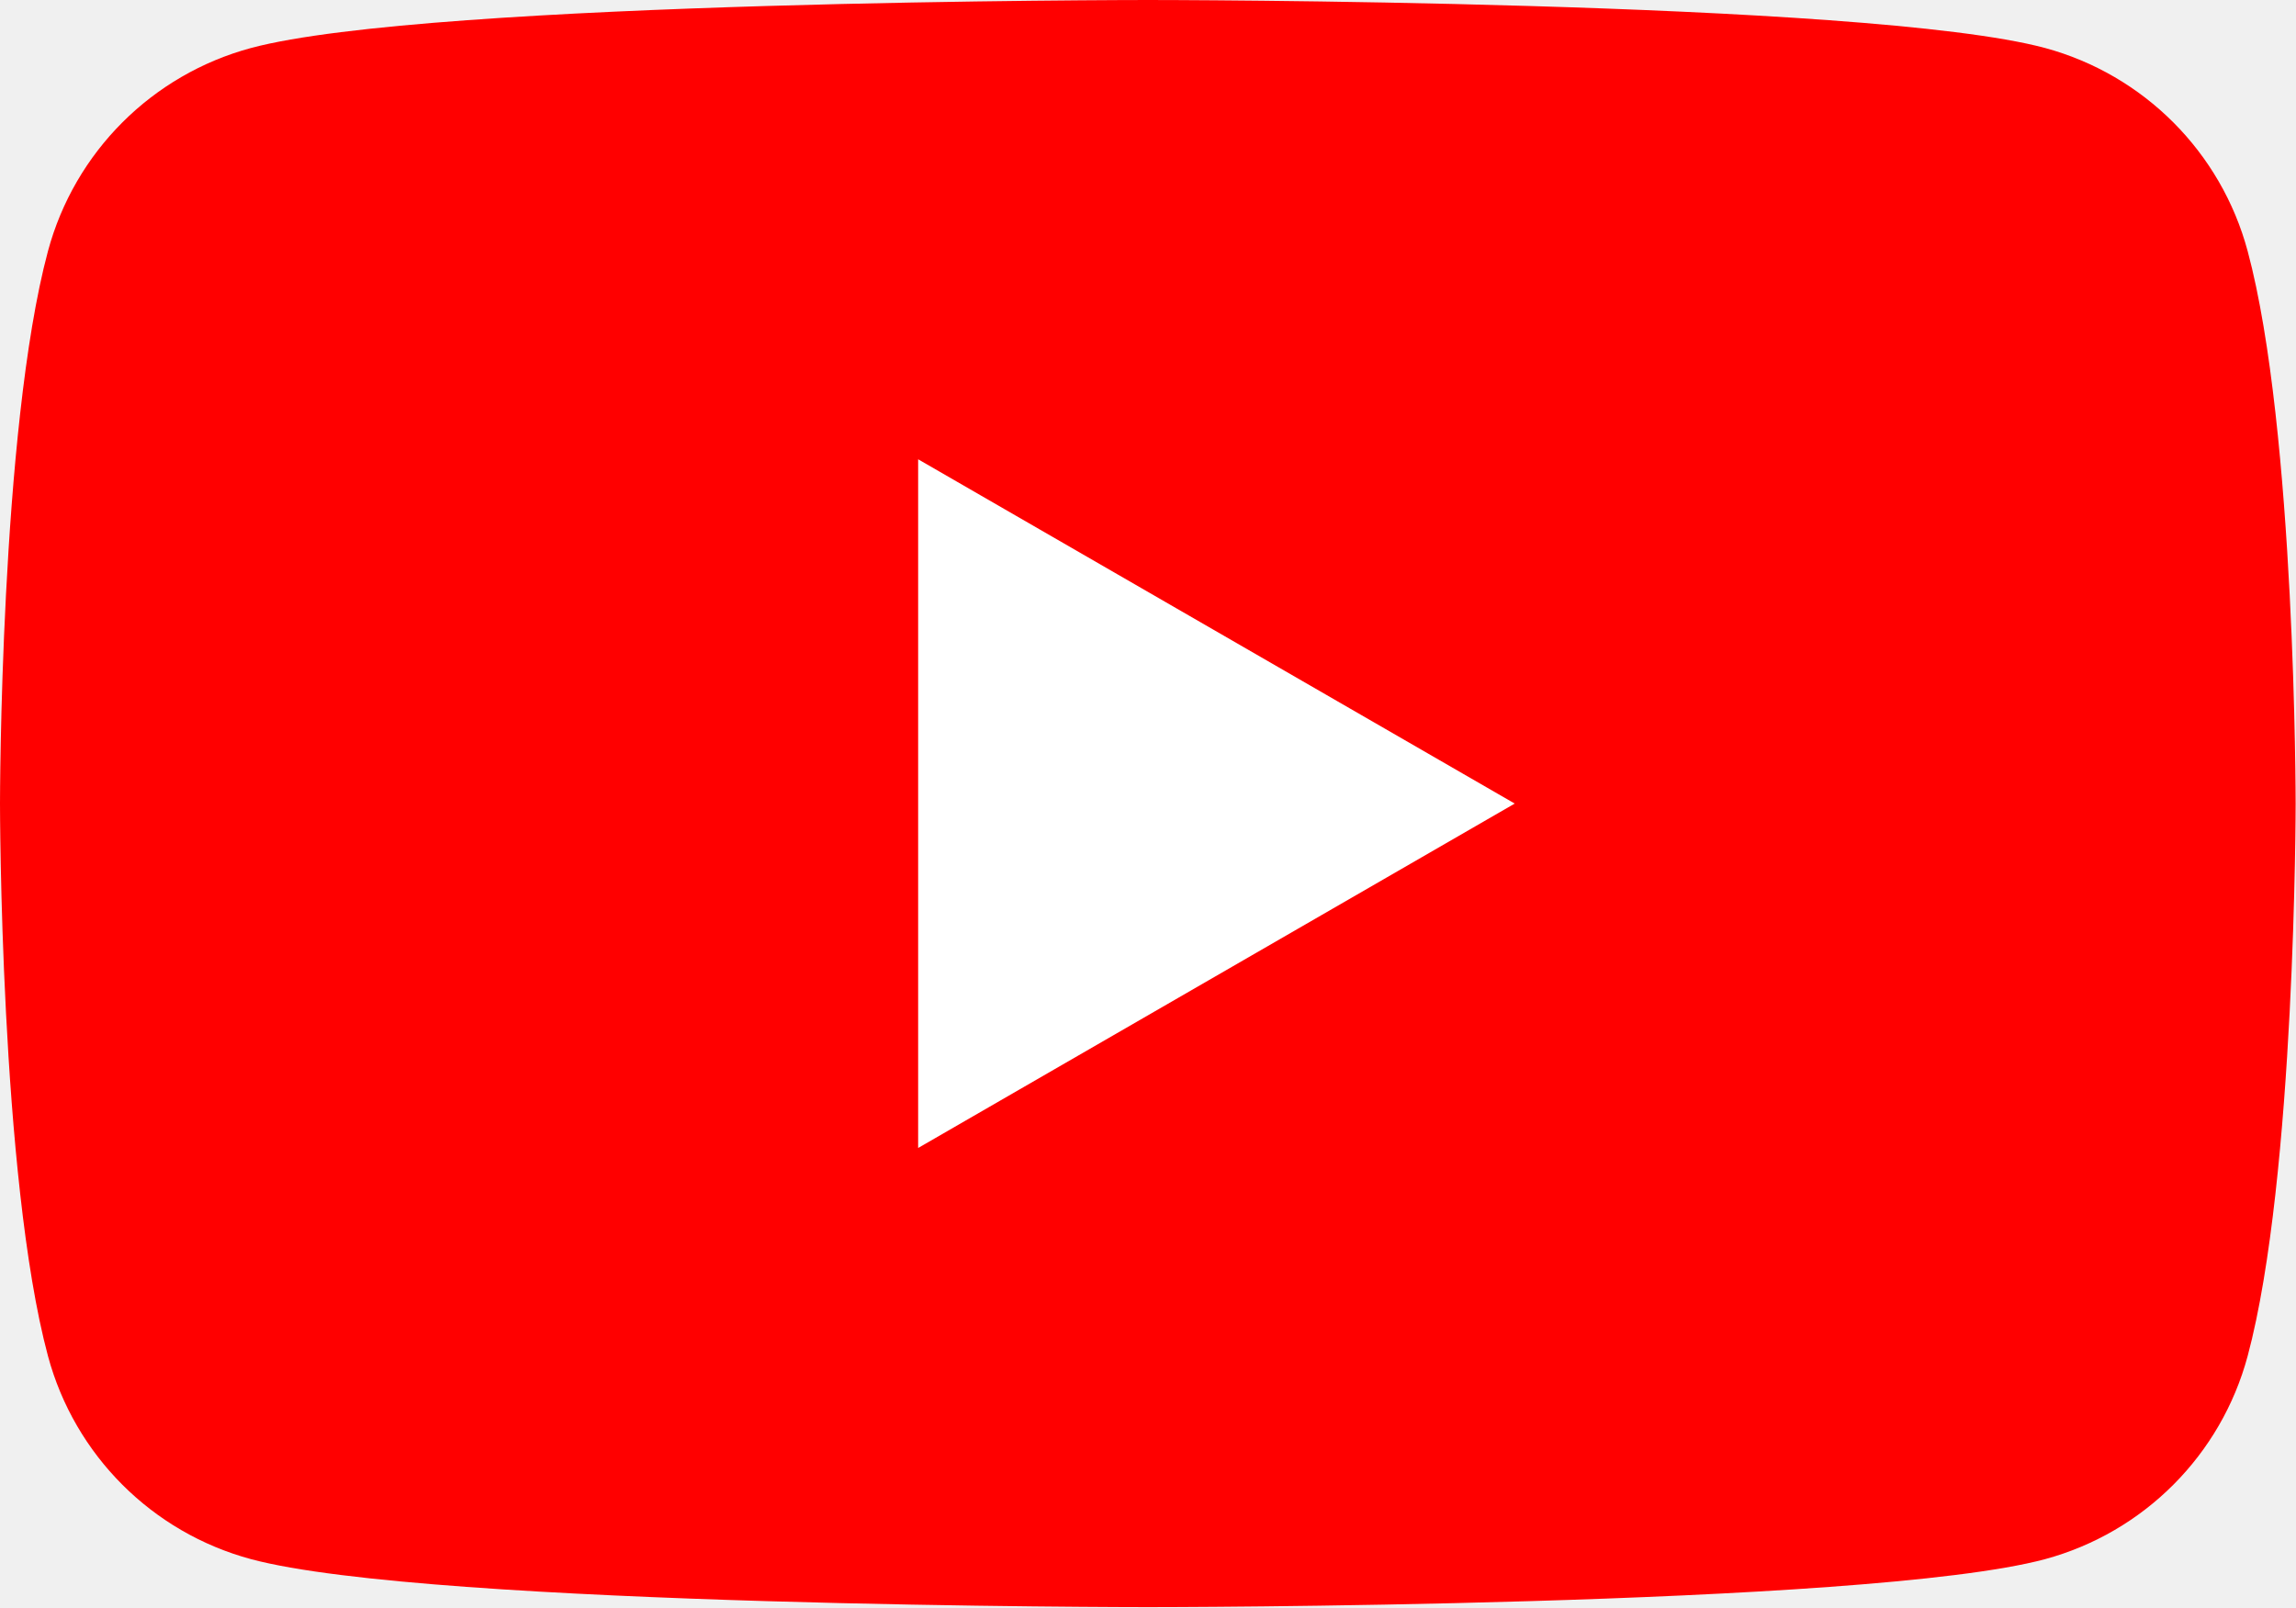
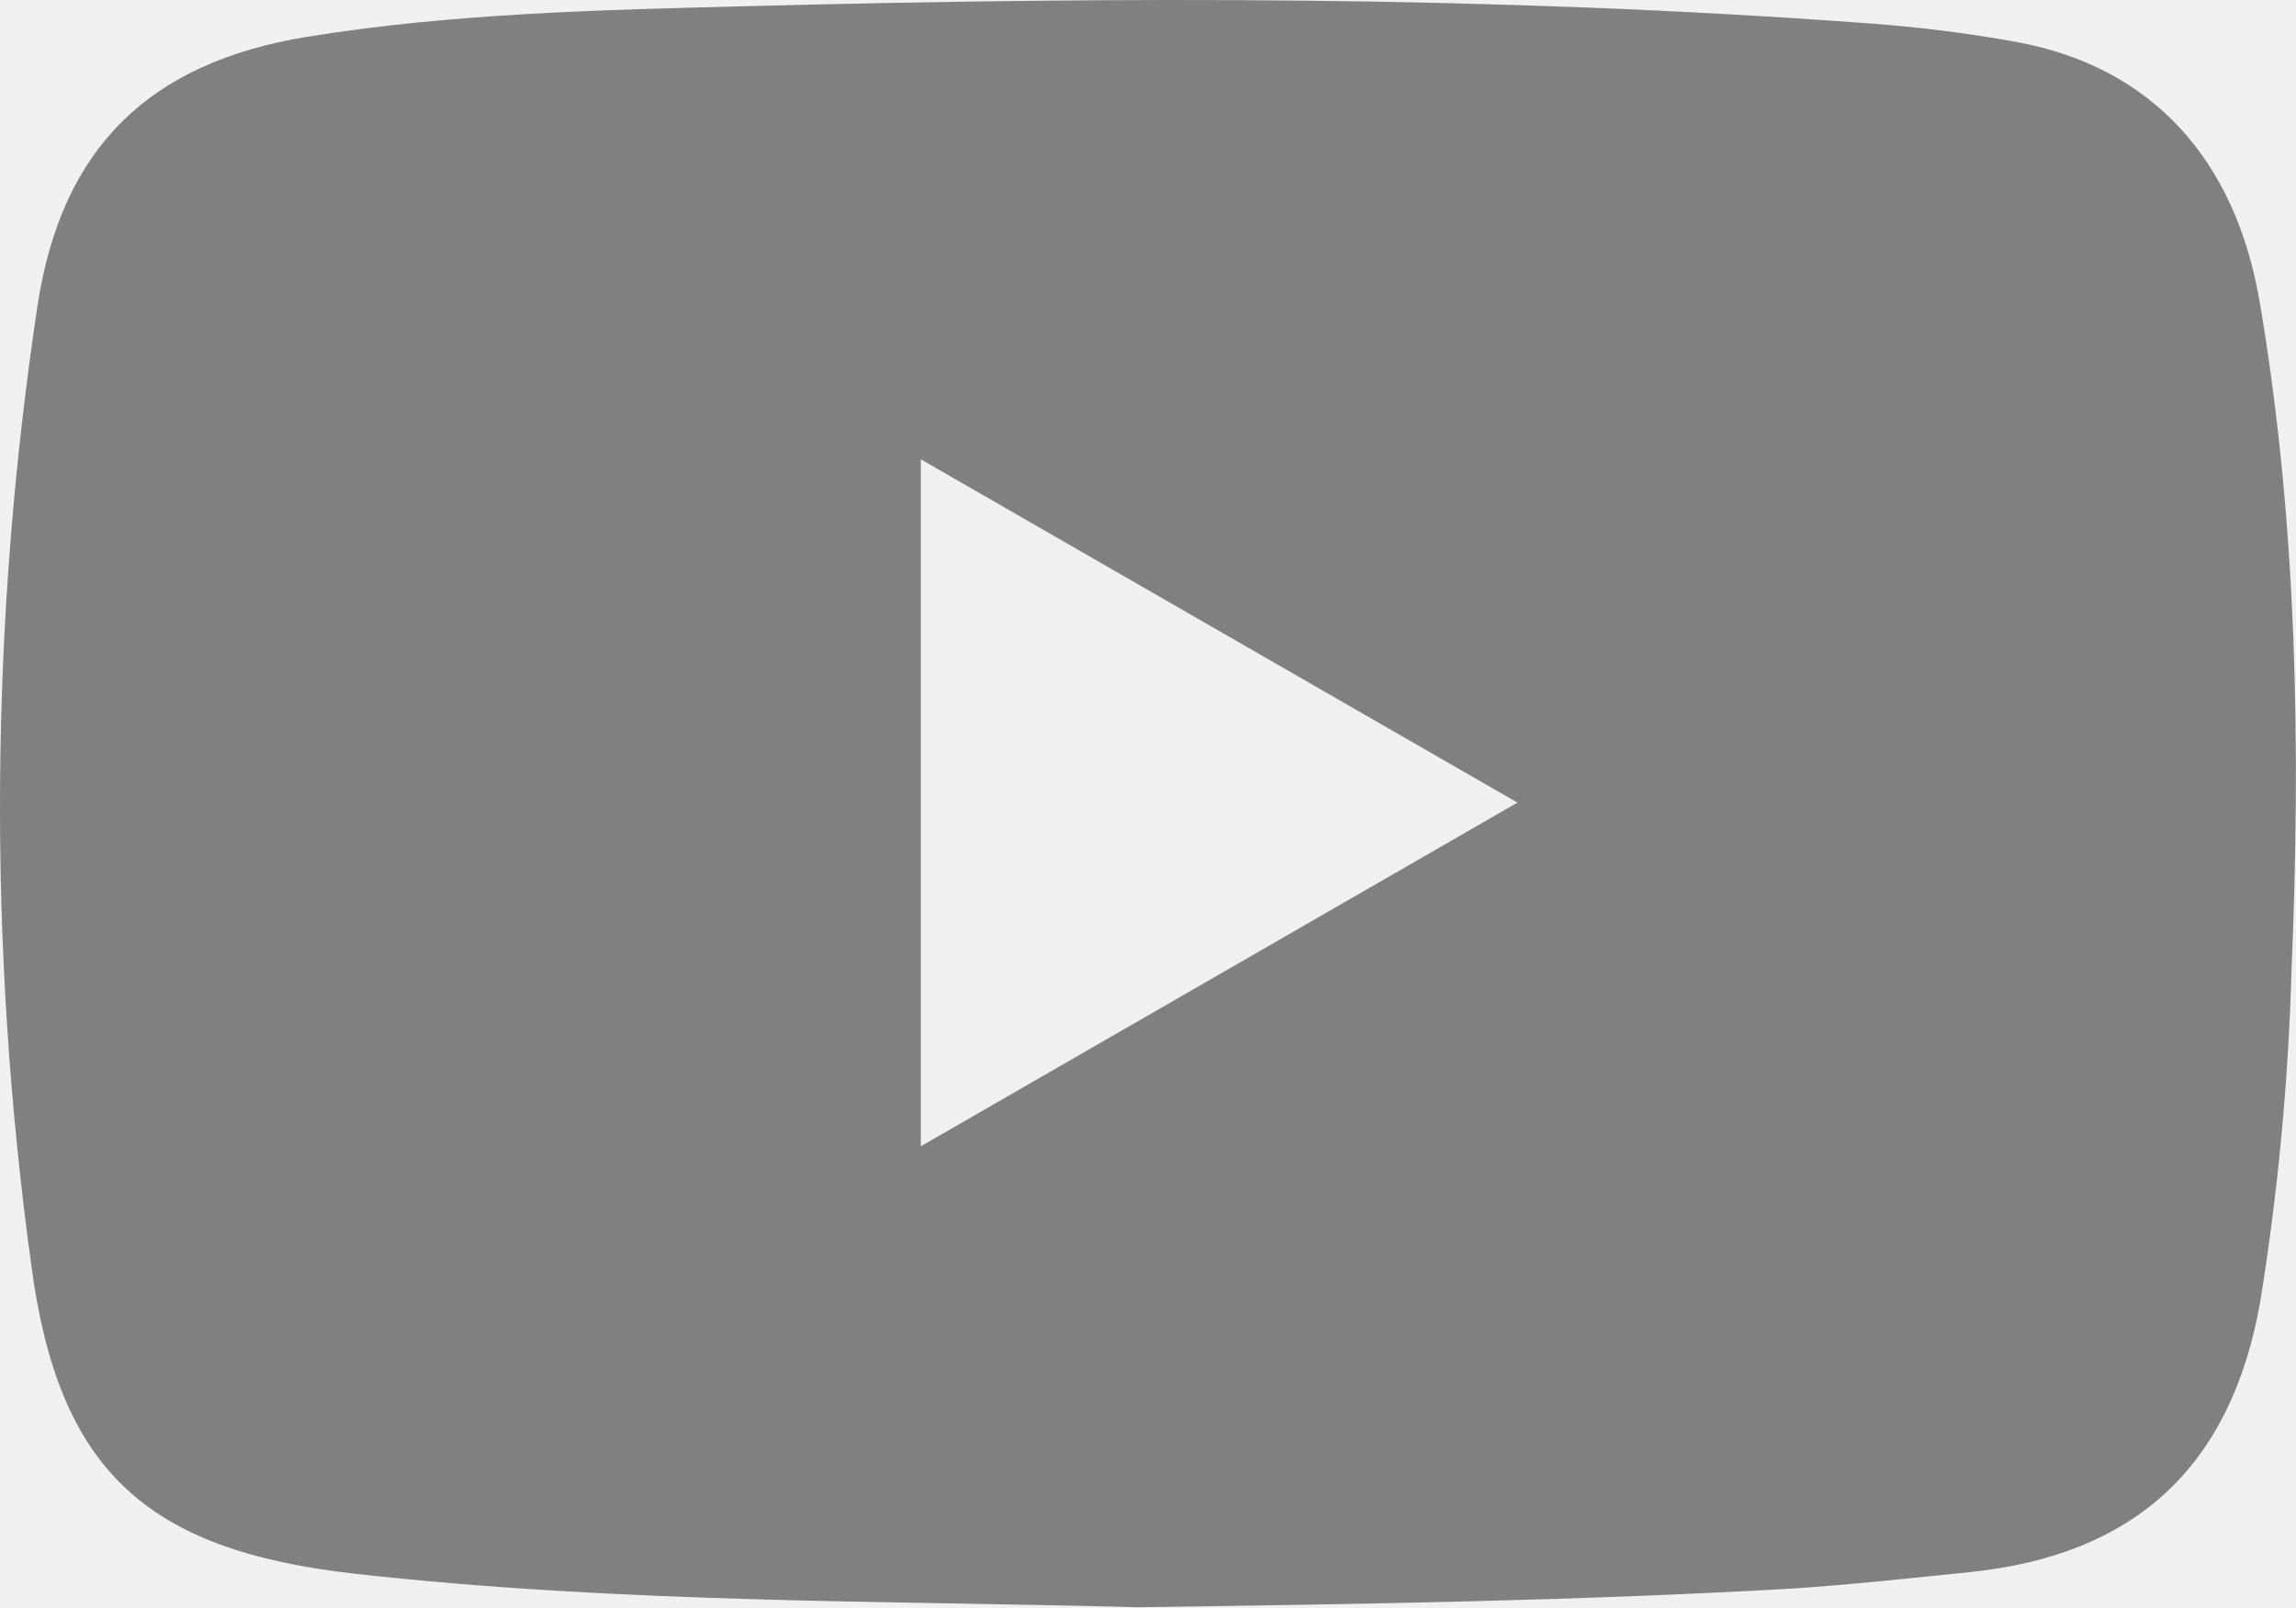
- <svg xmlns="http://www.w3.org/2000/svg" viewBox="0 0 182.85 128">
+ <svg xmlns="http://www.w3.org/2000/svg" viewBox="0 0 182.84 128">
  <defs>
-     <style>.cls-1{fill:red;}.cls-2{fill:#fff;}</style>
+     <style>.cls-1{fill:gray;}</style>
  </defs>
  <g id="Layer_2" data-name="Layer 2">
-     <g id="youtube">
-       <path class="cls-1" d="M179,20A22.93,22.93,0,0,0,162.86,3.82C148.61,0,91.42,0,91.42,0S34.24,0,20,3.82A22.93,22.93,0,0,0,3.82,20C0,34.24,0,64,0,64s0,29.76,3.82,44A22.93,22.93,0,0,0,20,124.18C34.24,128,91.42,128,91.42,128s57.19,0,71.44-3.82A22.93,22.93,0,0,0,179,108c3.82-14.25,3.82-44,3.82-44S182.83,34.24,179,20Z" />
-       <path class="cls-2" d="M73.12,91.43,120.63,64,73.12,36.58Z" />
+     <g id="Youtube">
+       <path class="cls-1" d="M90.59,128c-19.86-.53-41.16-.29-62.35-2.67-16.59-1.87-23.6-8.2-25.76-24.66A268.34,268.34,0,0,1,3,24.26C4.93,11.78,11.84,5,24.4,2.94,36.05,1.05,47.84.79,59.59.49,89.2-.28,118.8-.35,148.37,1.83a111.74,111.74,0,0,1,12.37,1.54c10.55,2,17.25,9.21,19.21,20.68,3,17.67,3.28,35.49,2.53,53.33A201,201,0,0,1,180,103.63c-2.3,13.09-9.87,20.22-23.19,21.58-4.72.48-9.45,1-14.19,1.31C125.76,127.48,108.88,127.75,90.59,128ZM73.33,91.29l47.51-27.37L73.33,36.58Z" />
    </g>
  </g>
</svg>
